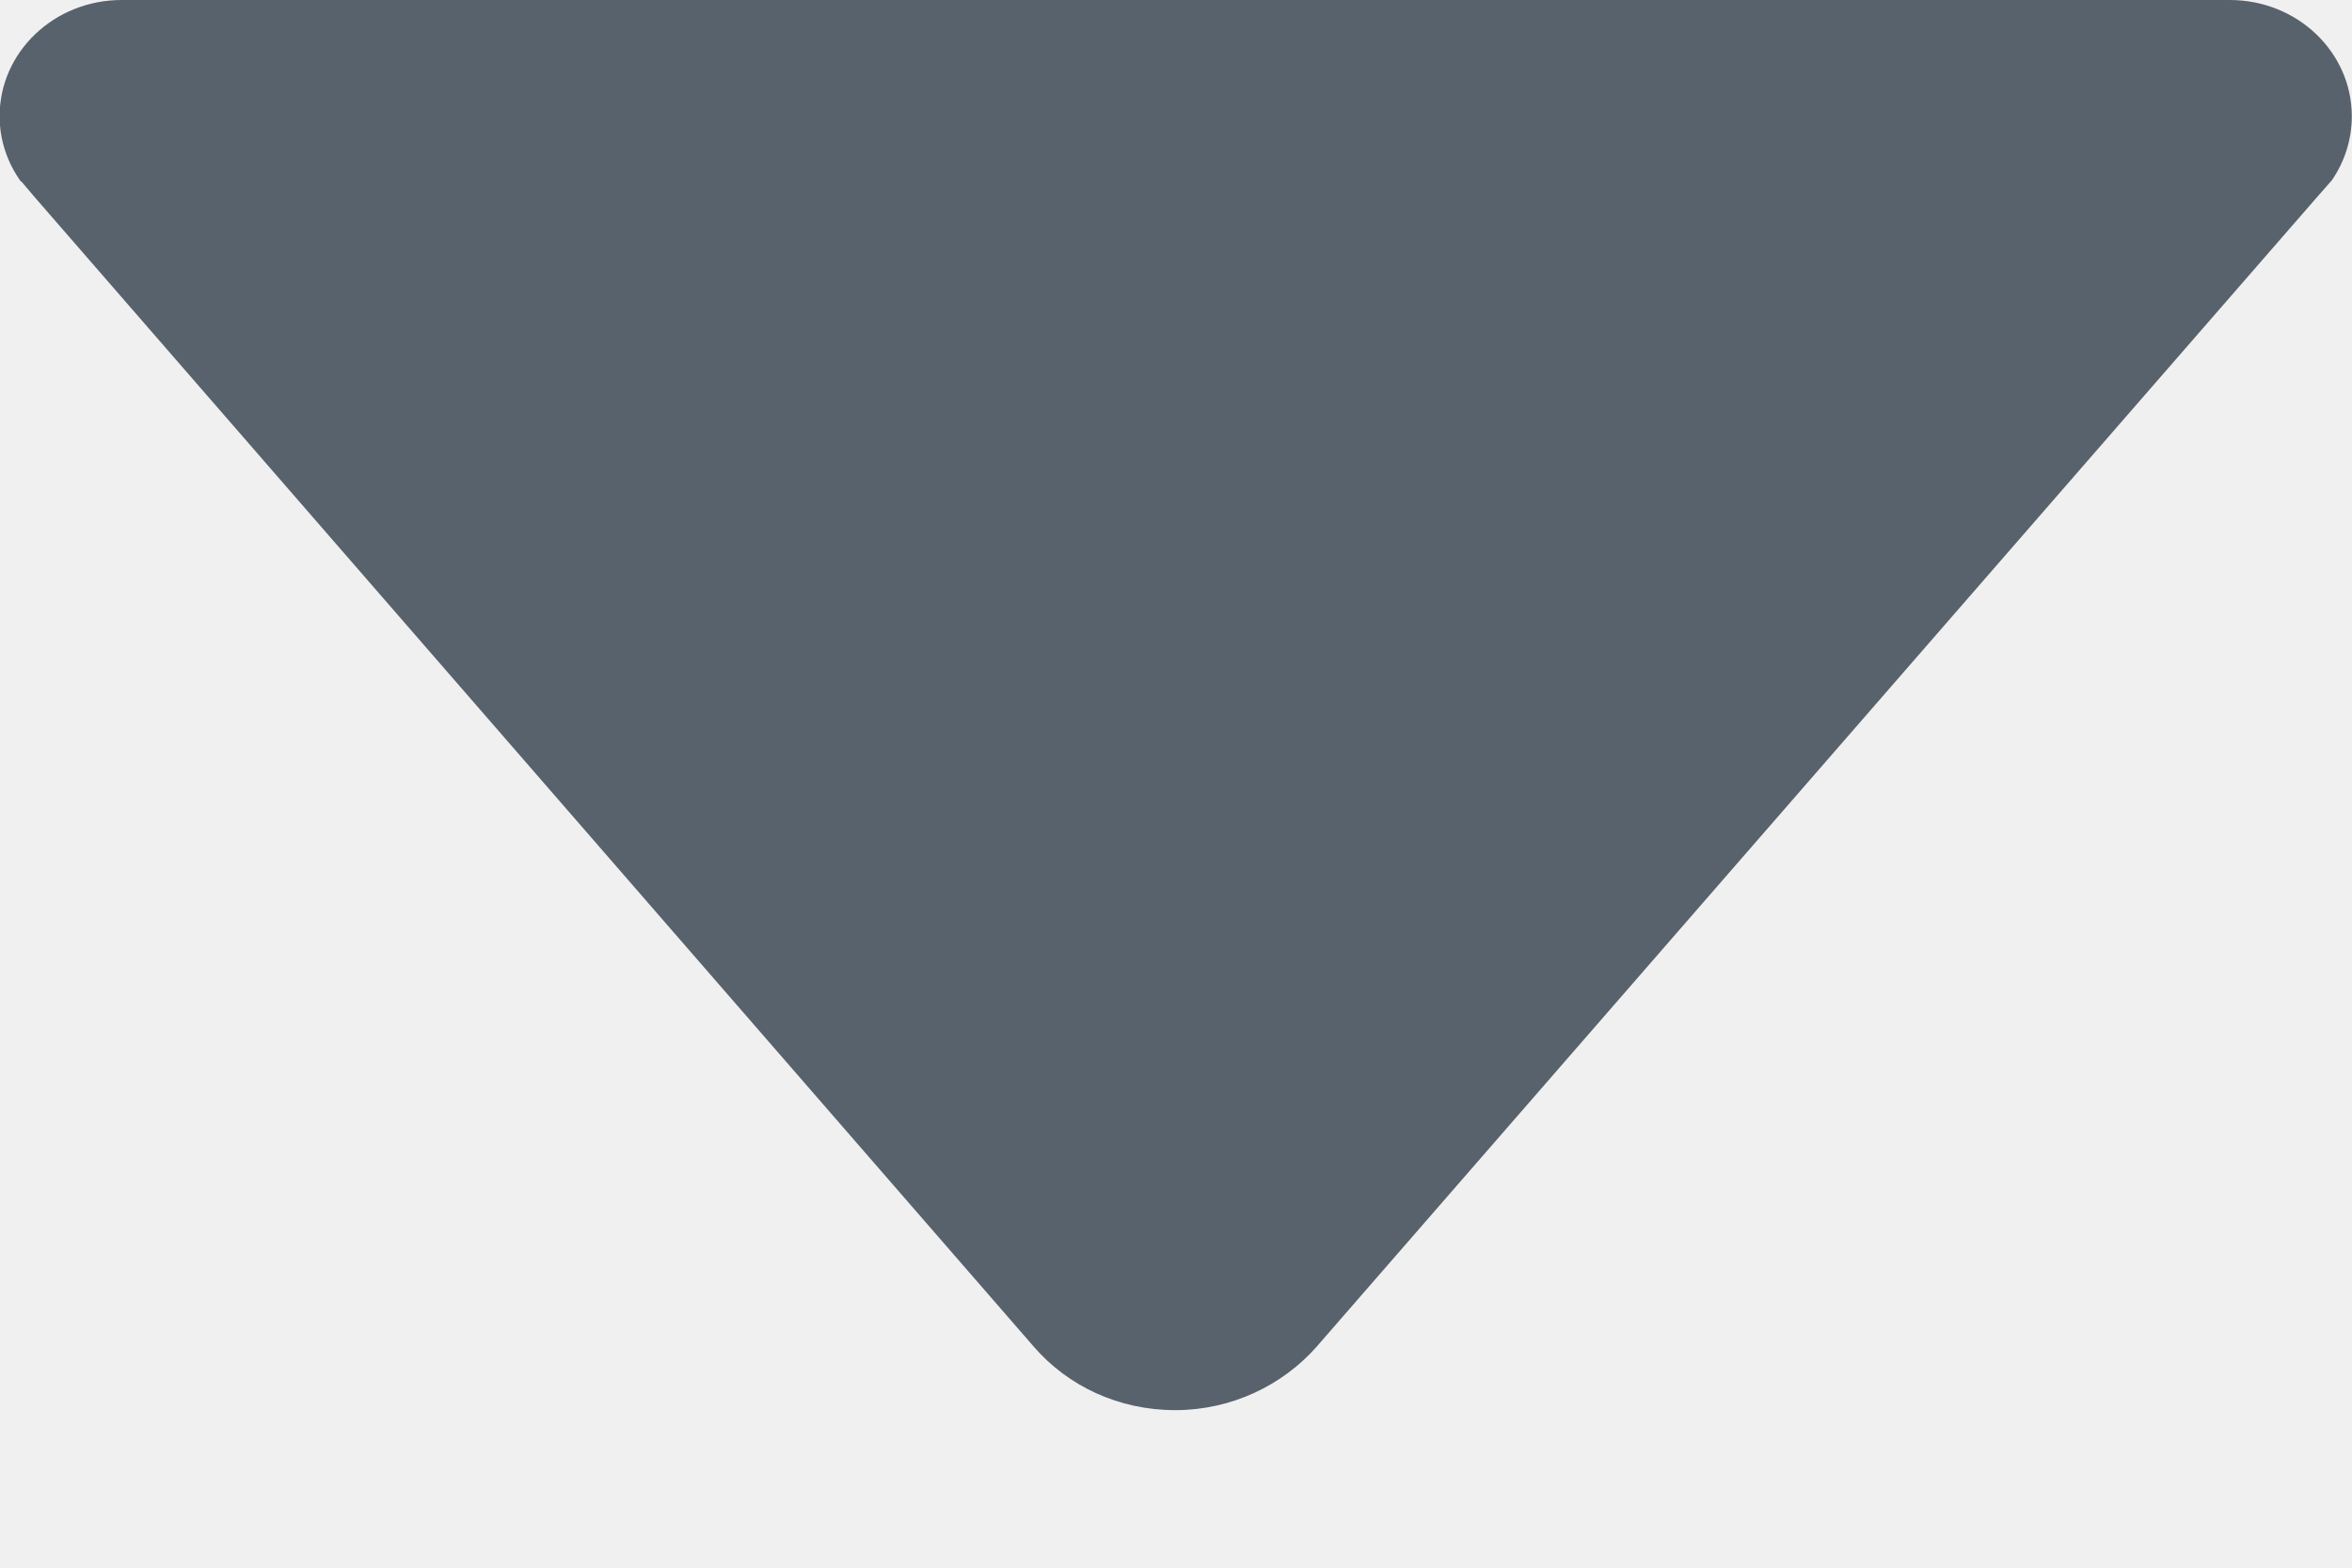
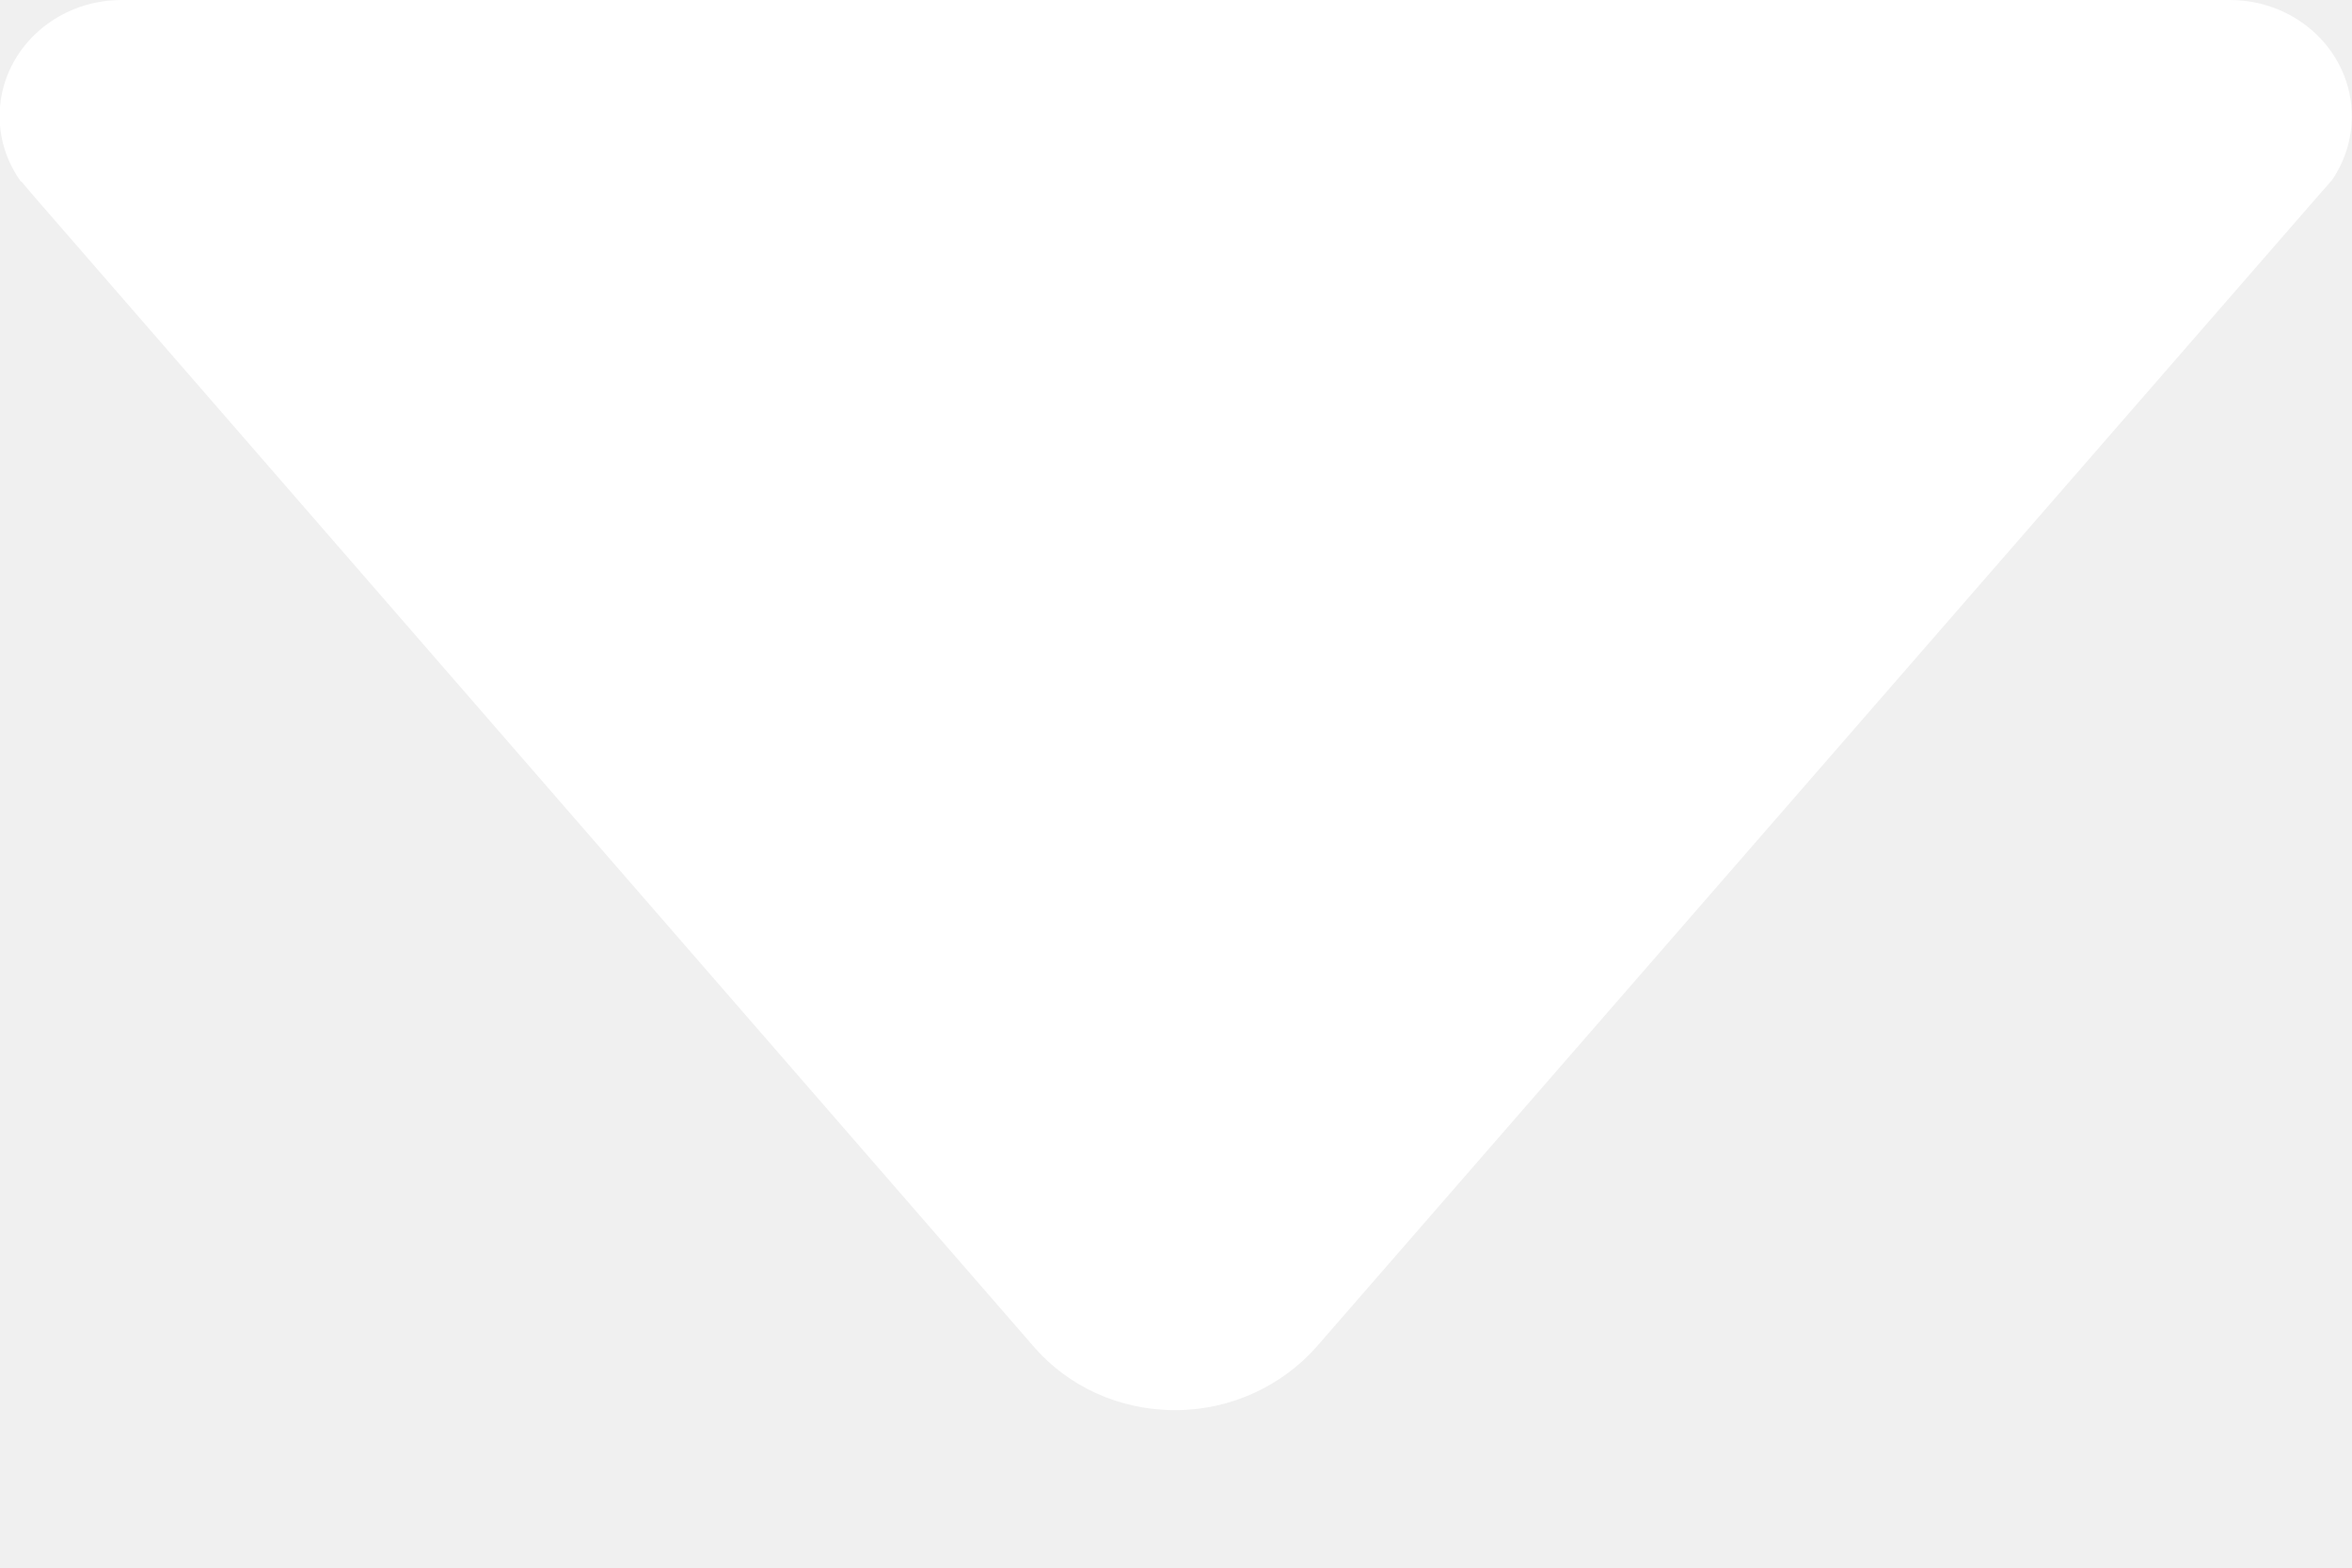
<svg xmlns="http://www.w3.org/2000/svg" width="12" height="8" viewBox="0 0 12 8">
-   <path d="M.109.926l.067.079 5.1 5.869c.173.199.431.322.72.322s.548-.128.72-.322l5.096-5.857.086-.098c.064-.094.101-.206.101-.326 0-.326-.277-.593-.623-.593h-10.755c-.345 0-.623.266-.623.593 0 .124.041.24.109.334z" fill="#57626C" />
+   <path d="M.109.926l.067.079 5.1 5.869c.173.199.431.322.72.322s.548-.128.72-.322l5.096-5.857.086-.098c.064-.094.101-.206.101-.326 0-.326-.277-.593-.623-.593h-10.755c-.345 0-.623.266-.623.593 0 .124.041.24.109.334z" fill="#FFF" />
</svg>
